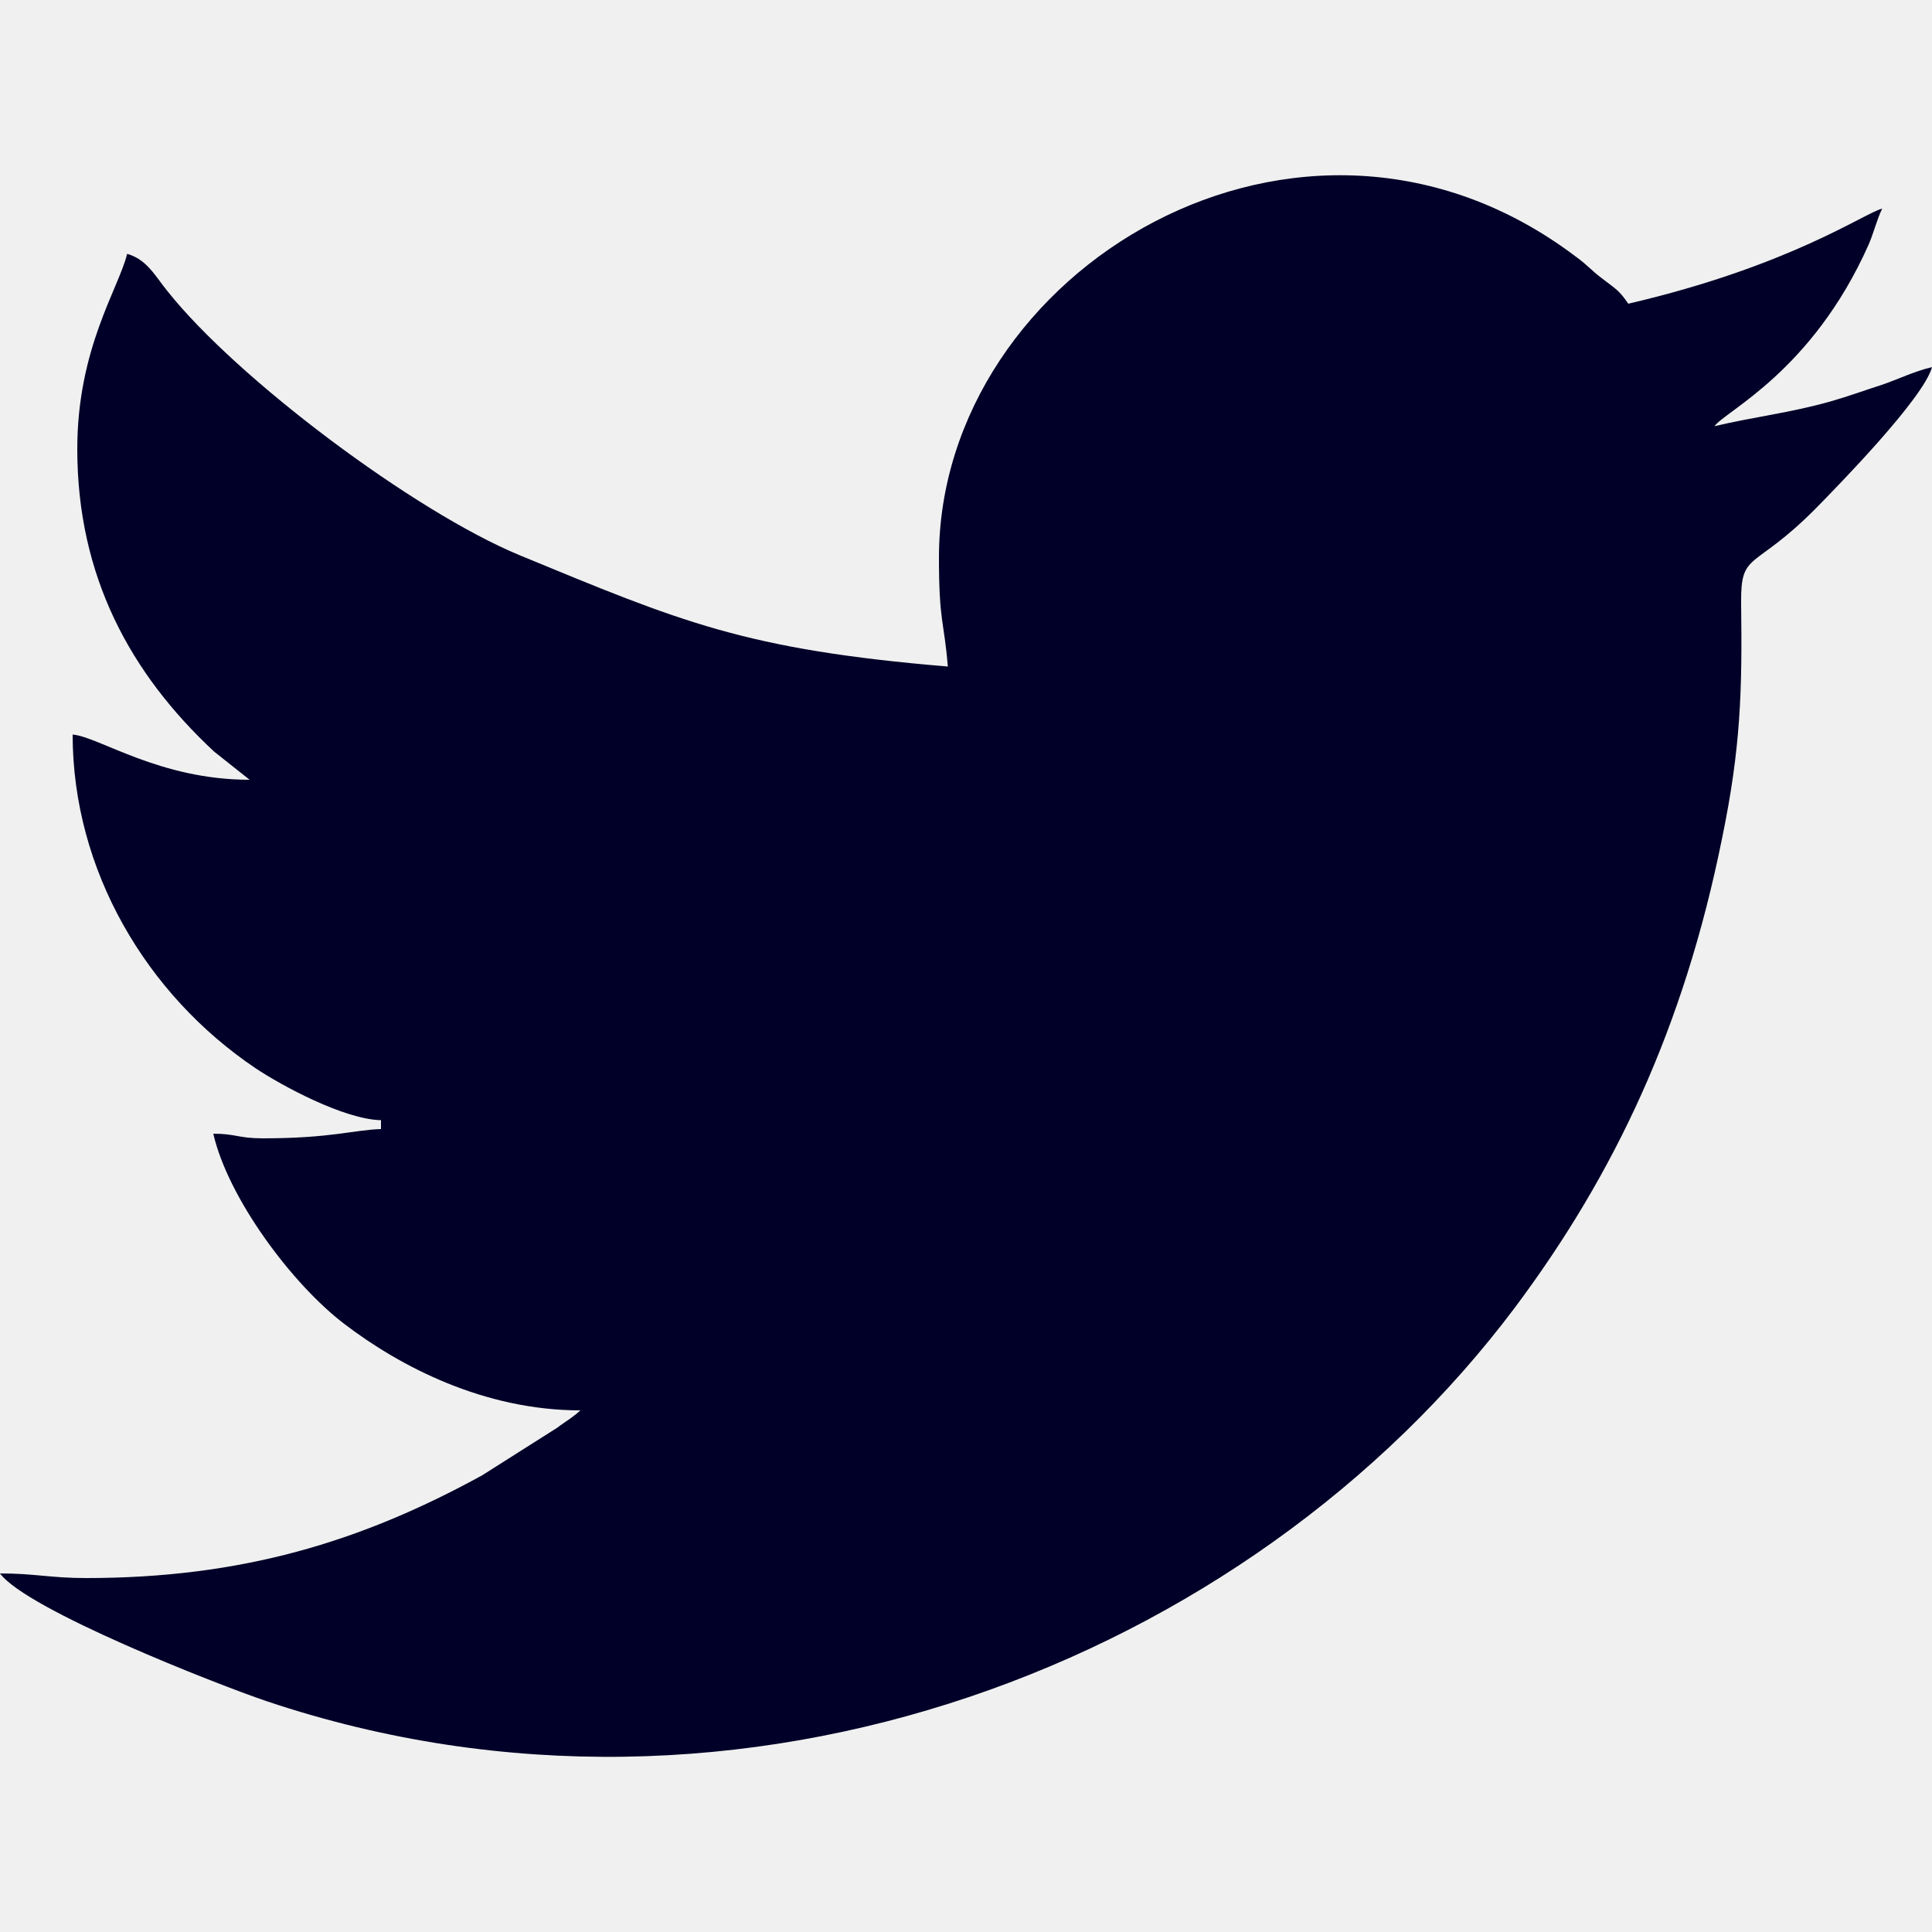
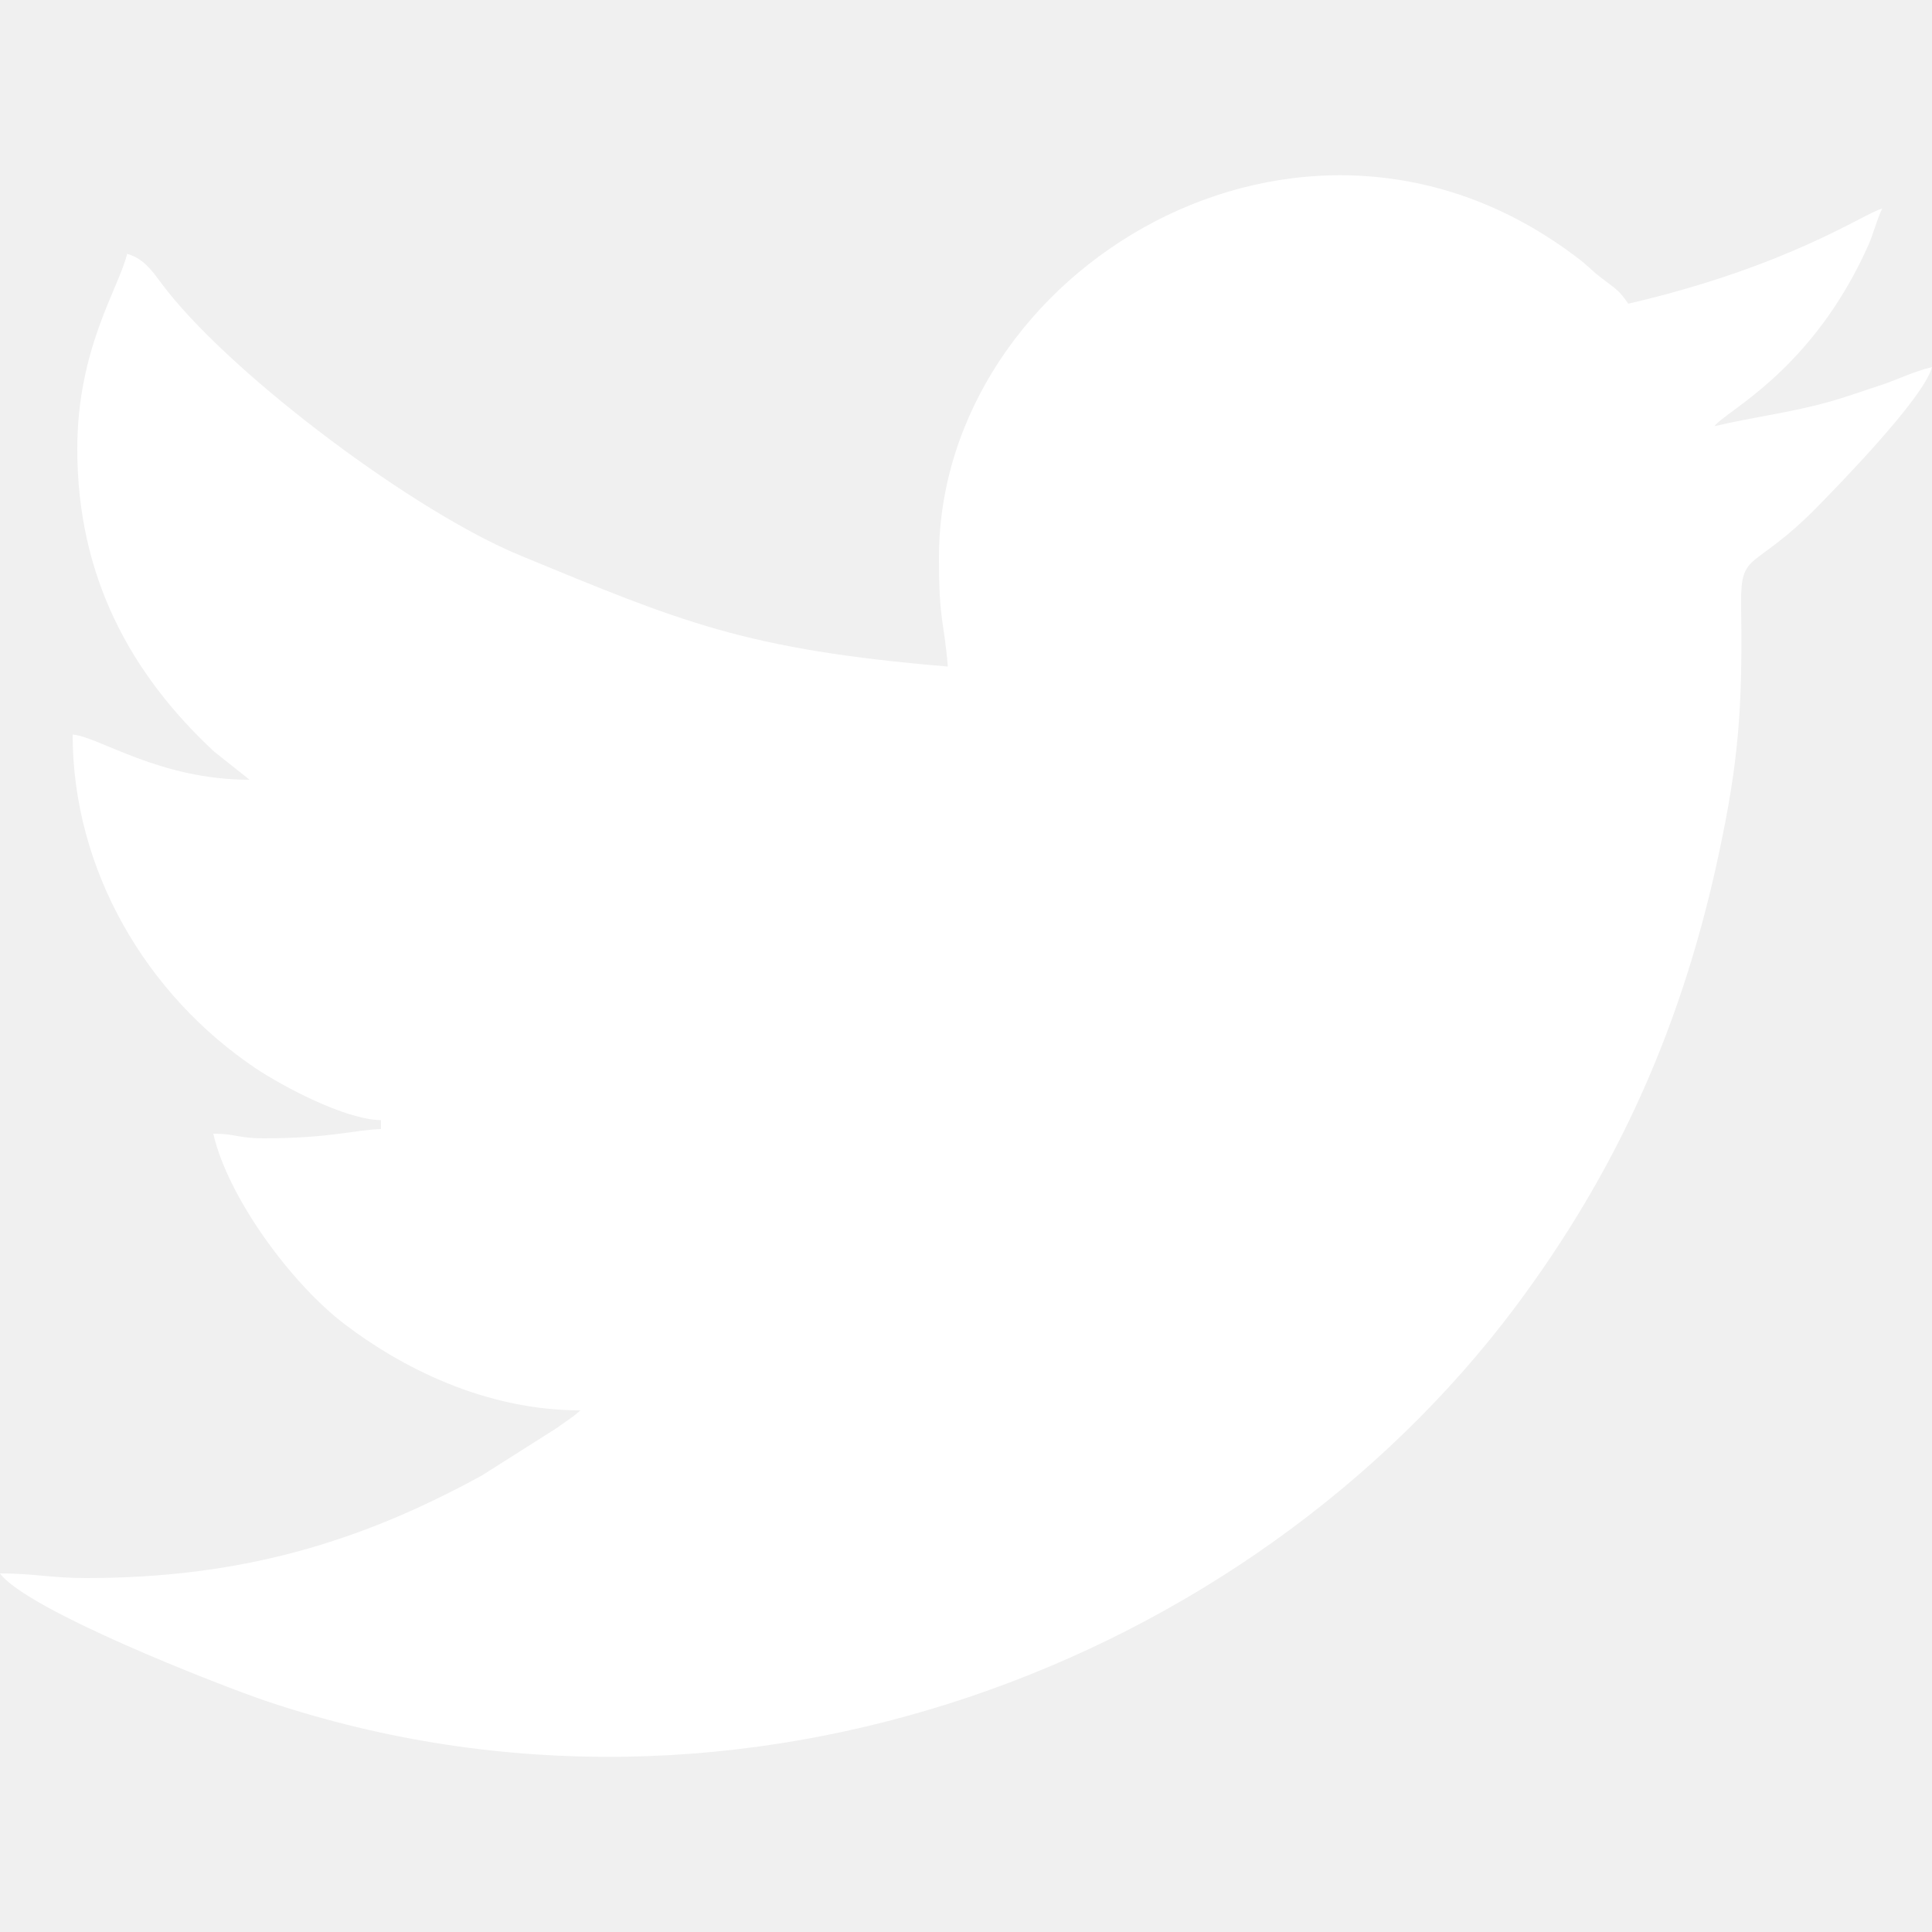
<svg xmlns="http://www.w3.org/2000/svg" xml:space="preserve" width="5in" height="5in" version="1.1" style="shape-rendering:geometricPrecision; text-rendering:geometricPrecision; image-rendering:optimizeQuality; fill-rule:evenodd; clip-rule:evenodd" viewBox="0 0 5000 5000">
  <defs>
    <style type="text/css">
   
-     .fil0 {fill:#000028}
+     .fil0 {fill:#ffffff}
   
  </style>
  </defs>
  <g id="Layer_x0020_1">
    <path class="fil0" d="M2430 1443c0,168 13,161 23,282 -526,-44 -691,-116 -1108,-288 -273,-113 -732,-457 -912,-684 -31,-38 -53,-82 -104,-96 -21,88 -129,244 -129,505 0,329 137,581 354,783l92 73c-234,0 -389,-111 -458,-117 0,351 191,674 474,864 66,44 228,132 324,134l0 23c-69,2 -130,24 -305,24 -65,0 -70,-12 -129,-12 38,166 203,389 340,493 143,109 360,223 610,223 -10,9 -11,10 -26,21 -14,10 -21,14 -34,24l-194 123c-315,173 -624,266 -1025,266 -92,0 -133,-12 -223,-12 69,94 561,287 691,331 1226,411 2541,-100 3231,-1021 256,-343 436,-722 535,-1214 48,-233 52,-379 49,-608 -1,-135 31,-81 192,-243 59,-60 281,-287 302,-367 -49,12 -86,31 -130,46 -47,15 -84,29 -133,43 -102,29 -199,40 -300,64 29,-40 253,-142 399,-470 13,-30 21,-64 35,-93 -44,10 -236,148 -657,246 -24,-35 -31,-37 -66,-64 -31,-23 -37,-34 -70,-58 -709,-536 -1648,35 -1648,779z" />
  </g>
</svg>
